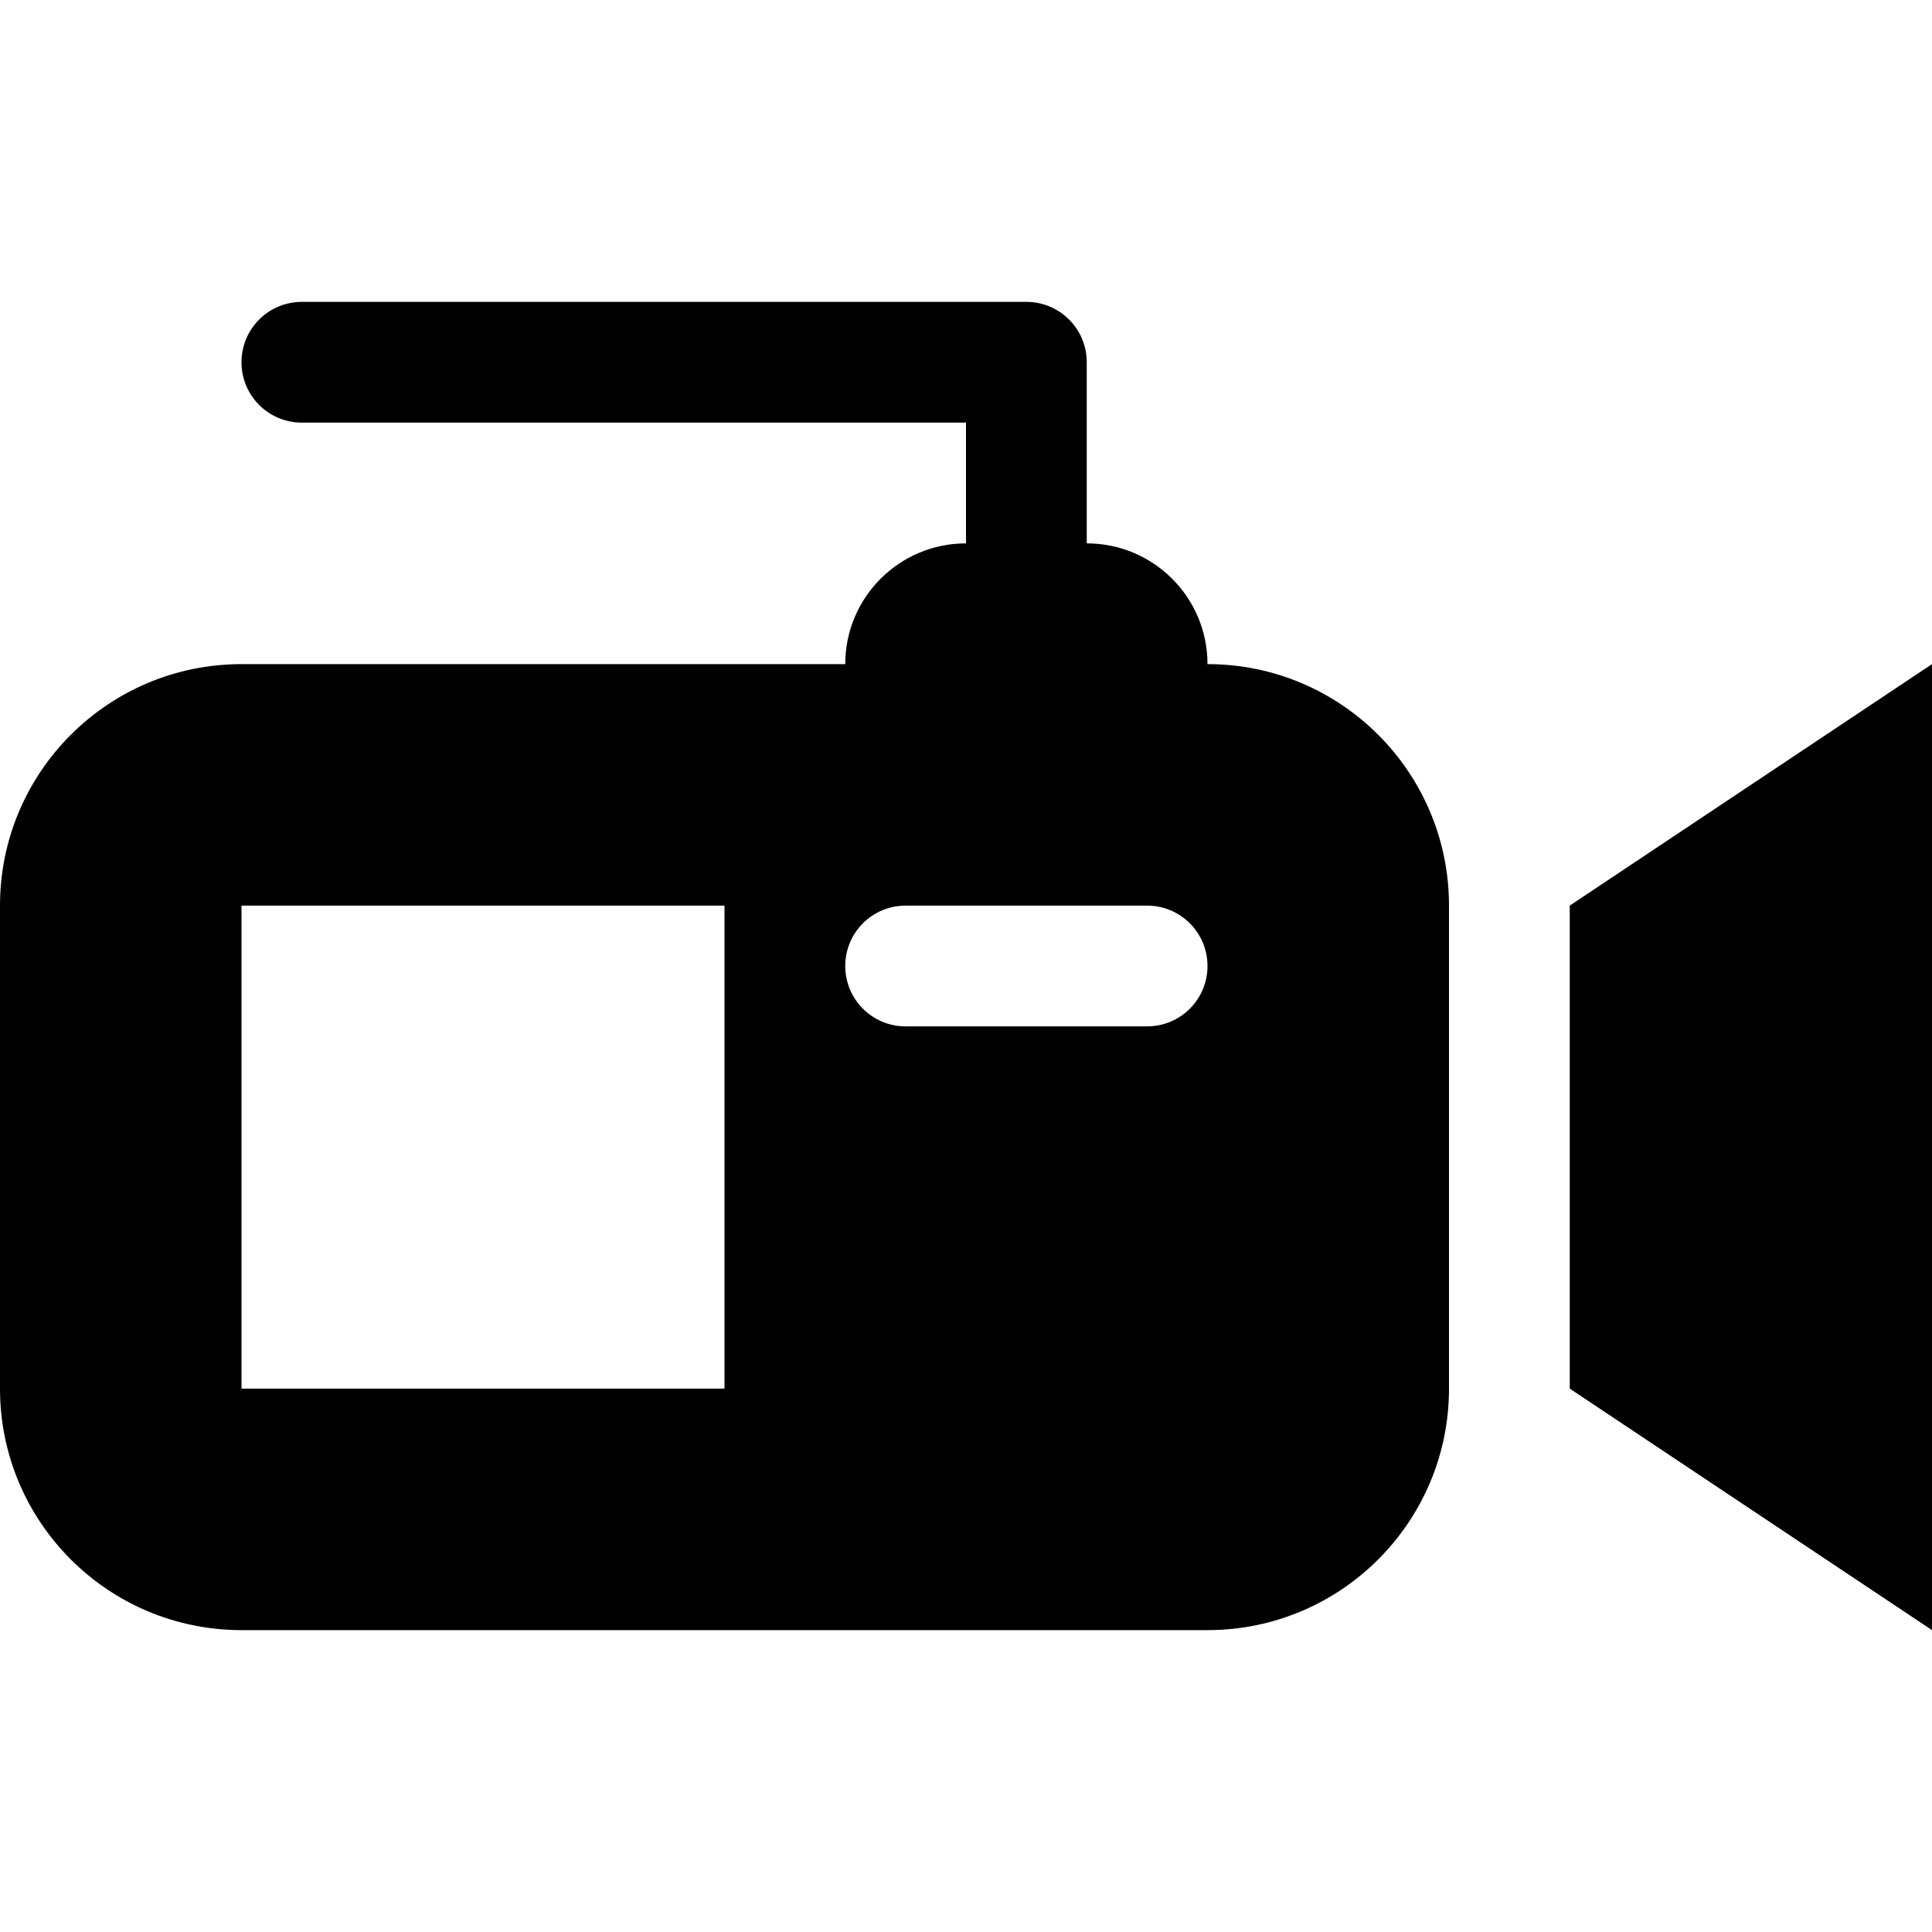
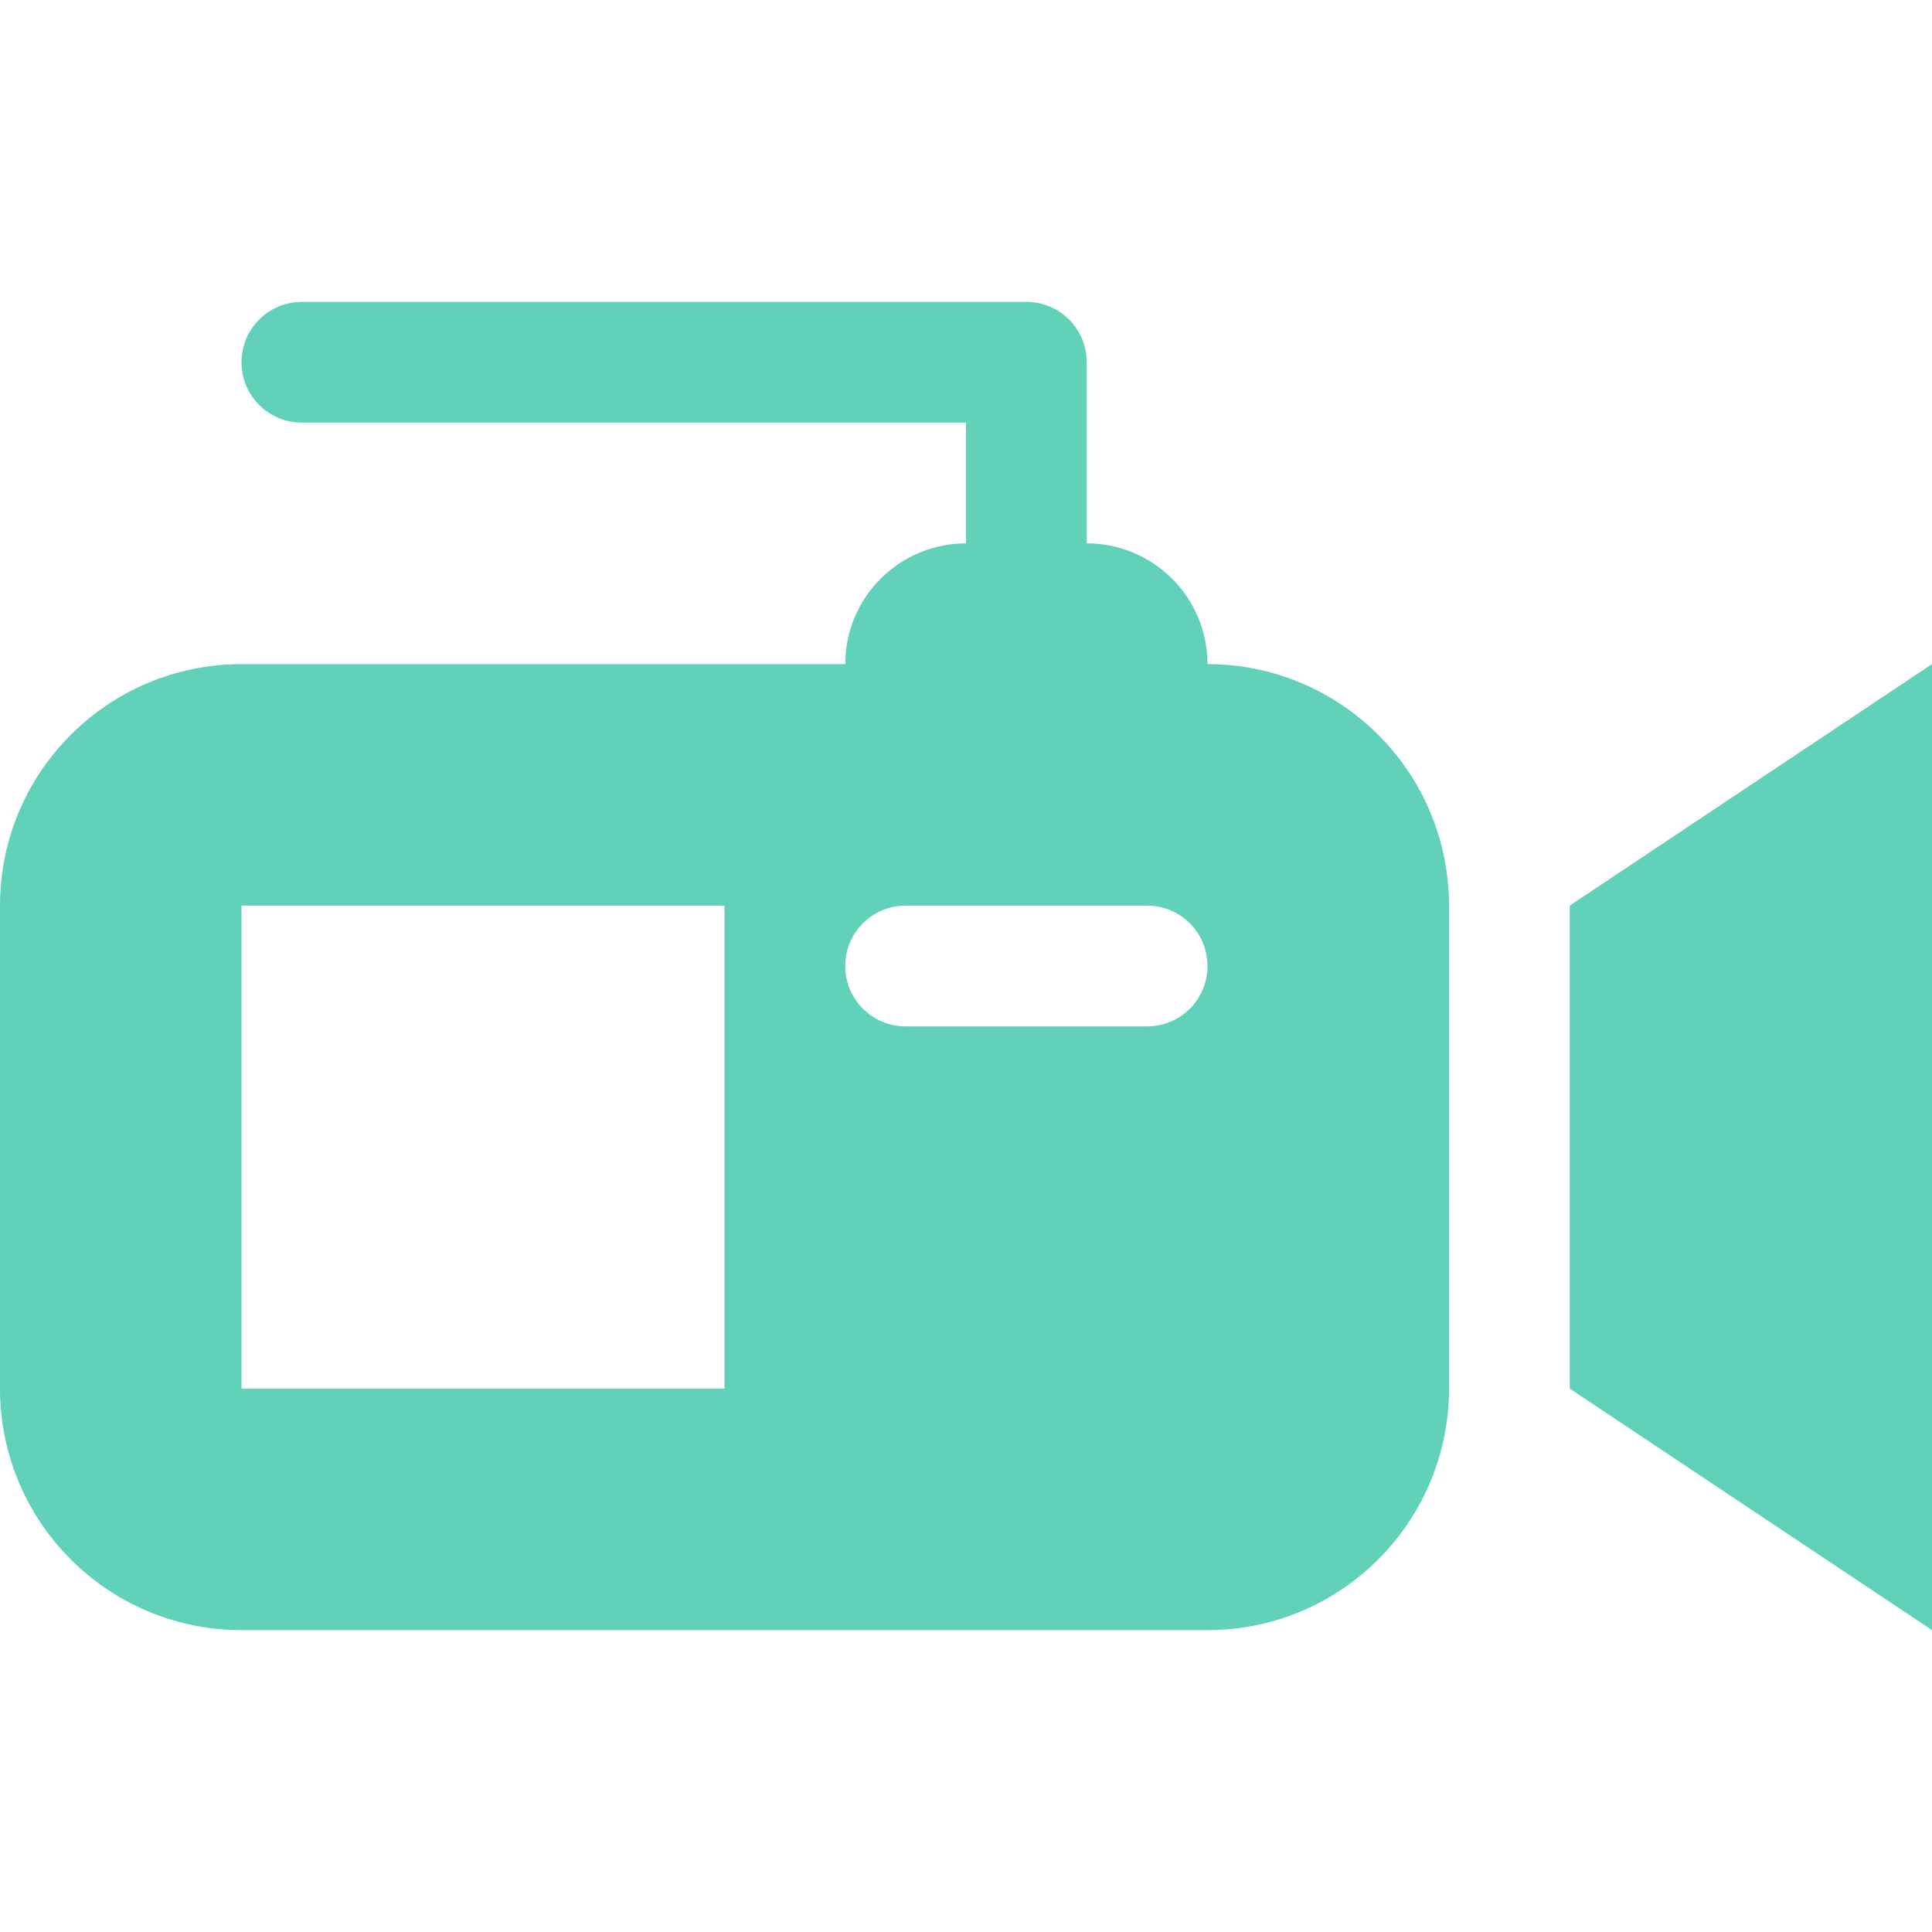
<svg xmlns="http://www.w3.org/2000/svg" version="1.1" id="Layer_1" x="0px" y="0px" width="32px" height="32px" viewBox="0 0 32 32" enable-background="new 0 0 32 32" xml:space="preserve">
  <g transform="translate(0 192)">
-     <path d="M26-177l6-4v16l-6-4V-177z M24-177v8c0,2.209-1.791,4-4,4H4c-2.209,0-4-1.791-4-4v-8c0-2.209,1.791-4,4-4h10 c0-1.105,0.895-2,2-2v-2H5c-0.553,0-1-0.447-1-1s0.447-1,1-1h12c0.553,0,1,0.447,1,1v3c1.105,0,2,0.895,2,2 C22.209-181,24-179.209,24-177z M12-177H4v8h8V-177z M20-176c0-0.553-0.447-1-1-1h-4c-0.553,0-1,0.447-1,1s0.447,1,1,1h4 C19.553-175,20-175.447,20-176z" />
+     <path fill="#61d1b9" d="M26-177l6-4v16l-6-4V-177z M24-177v8c0,2.209-1.791,4-4,4H4c-2.209,0-4-1.791-4-4v-8c0-2.209,1.791-4,4-4h10 c0-1.105,0.895-2,2-2v-2H5c-0.553,0-1-0.447-1-1s0.447-1,1-1h12c0.553,0,1,0.447,1,1v3c1.105,0,2,0.895,2,2 C22.209-181,24-179.209,24-177z M12-177H4v8h8V-177z M20-176c0-0.553-0.447-1-1-1h-4c-0.553,0-1,0.447-1,1s0.447,1,1,1h4 C19.553-175,20-175.447,20-176z" />
  </g>
</svg>
